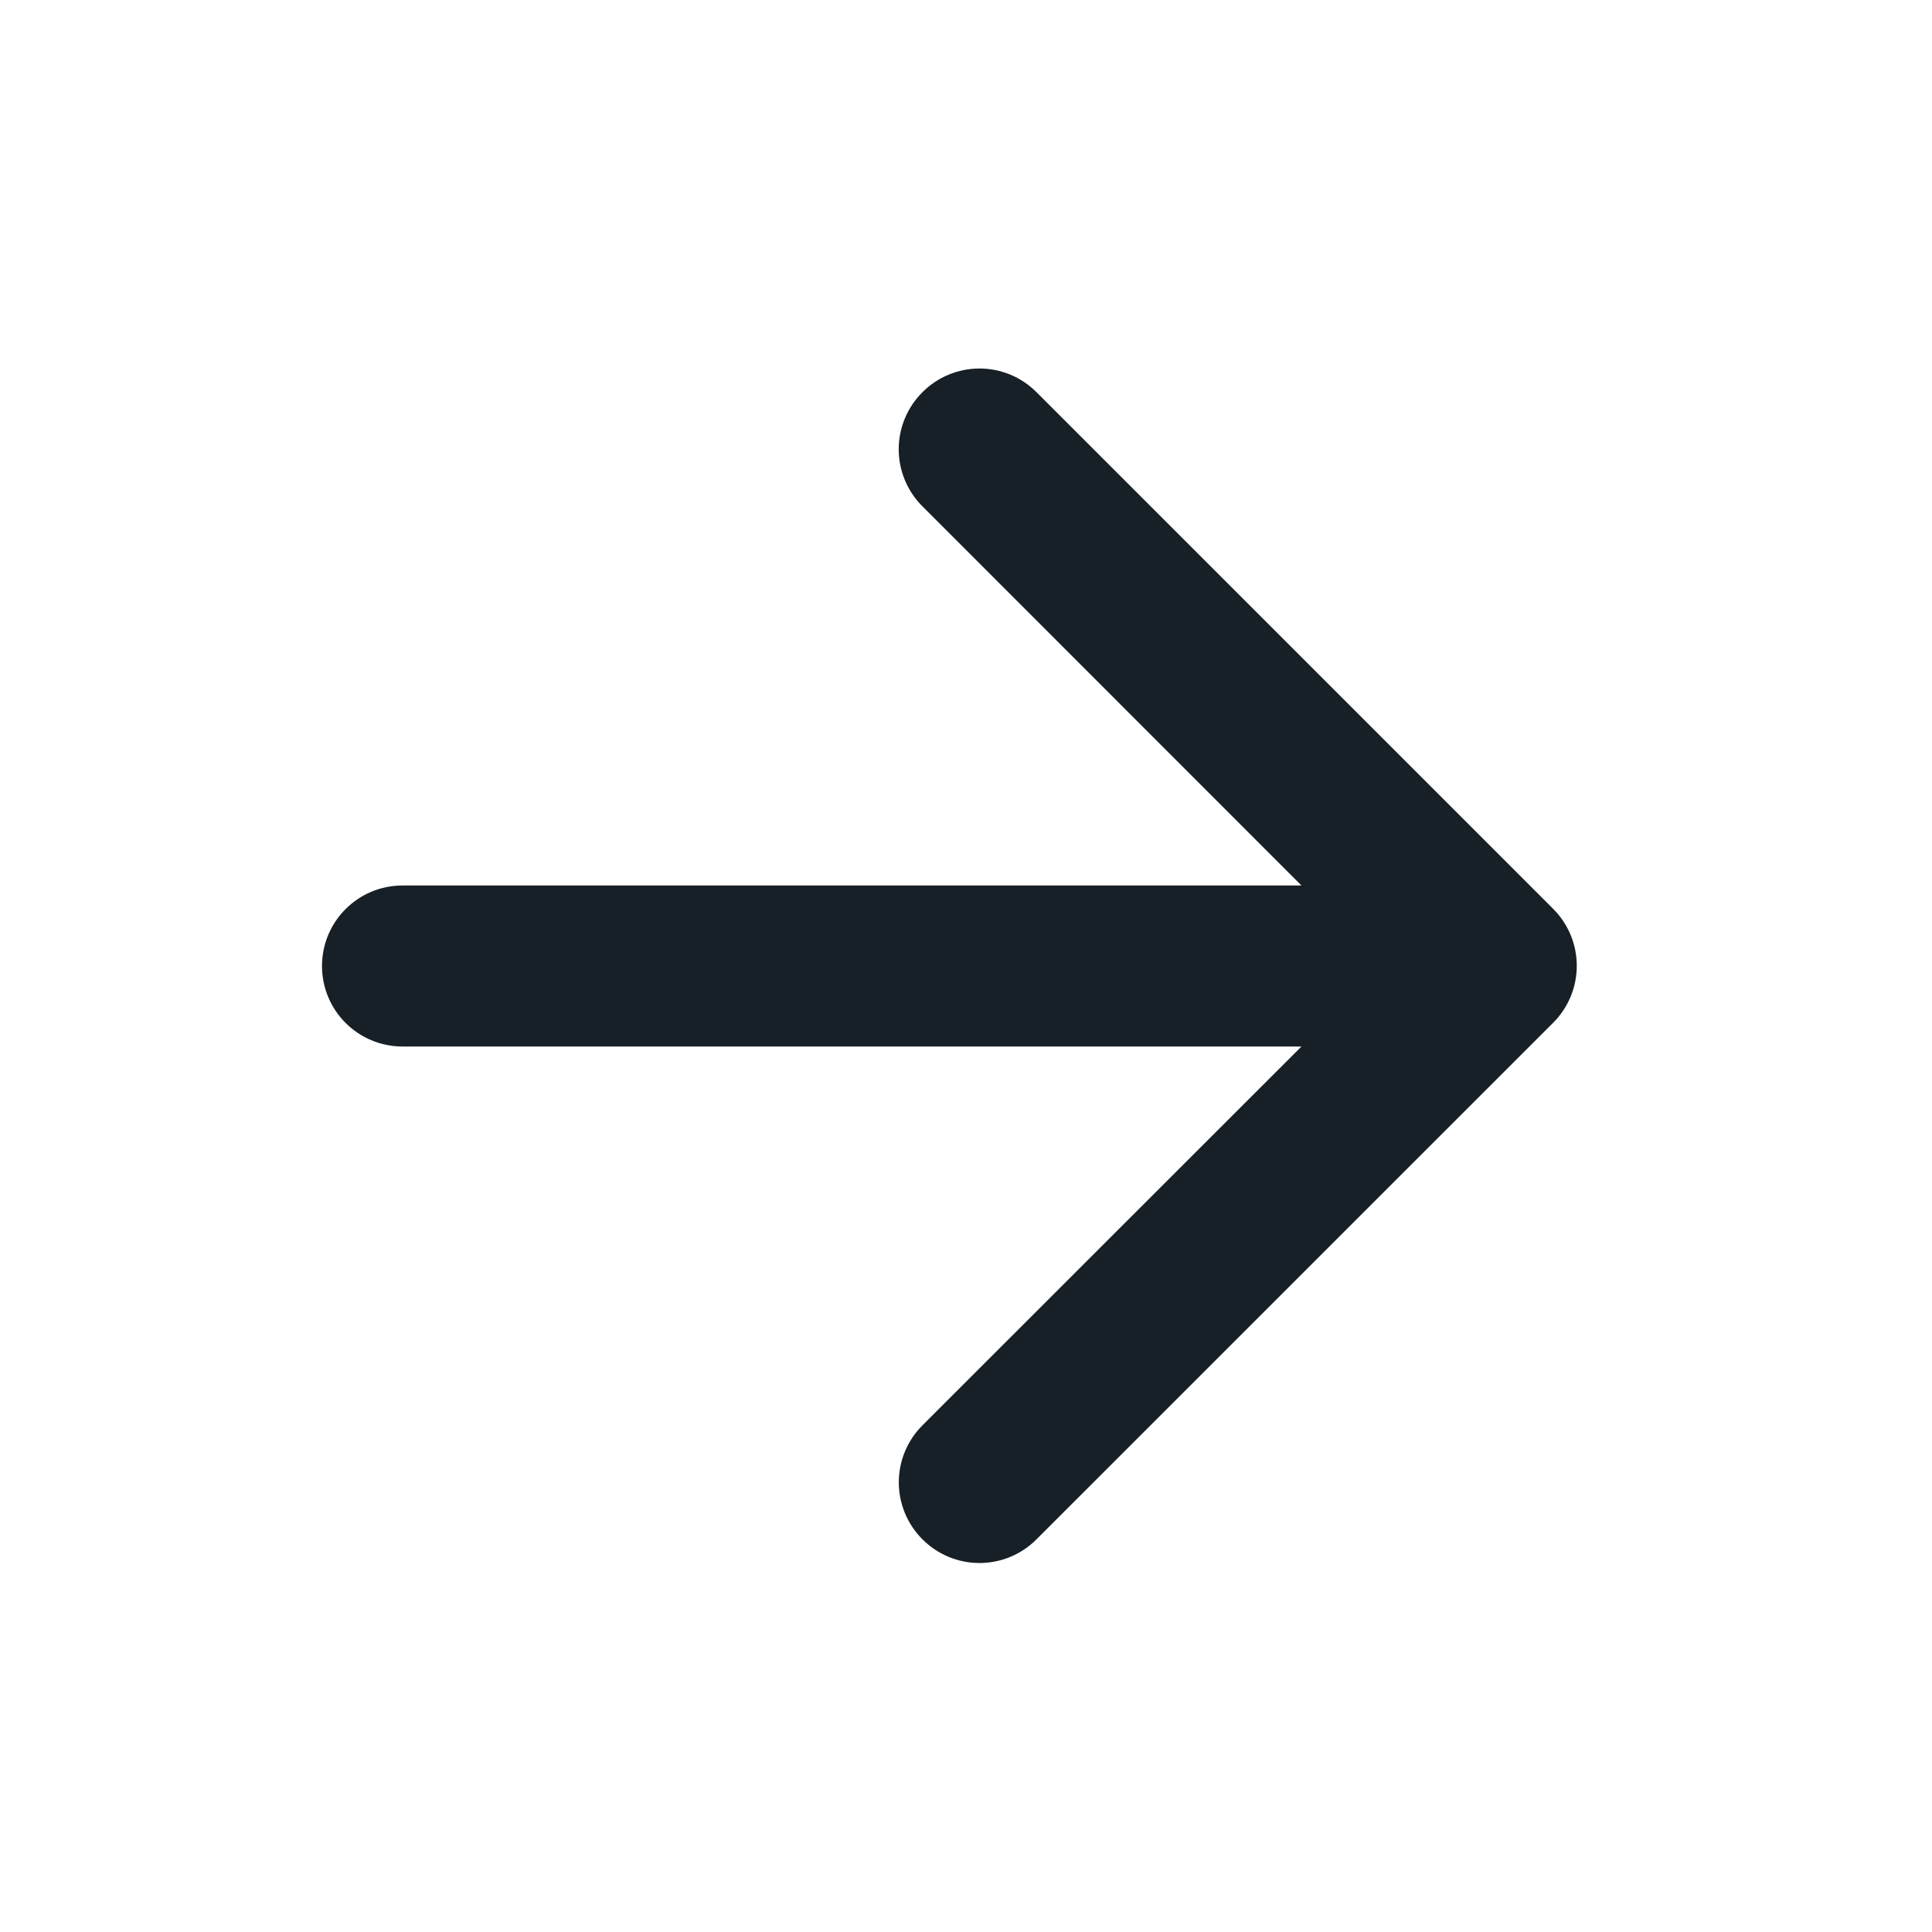
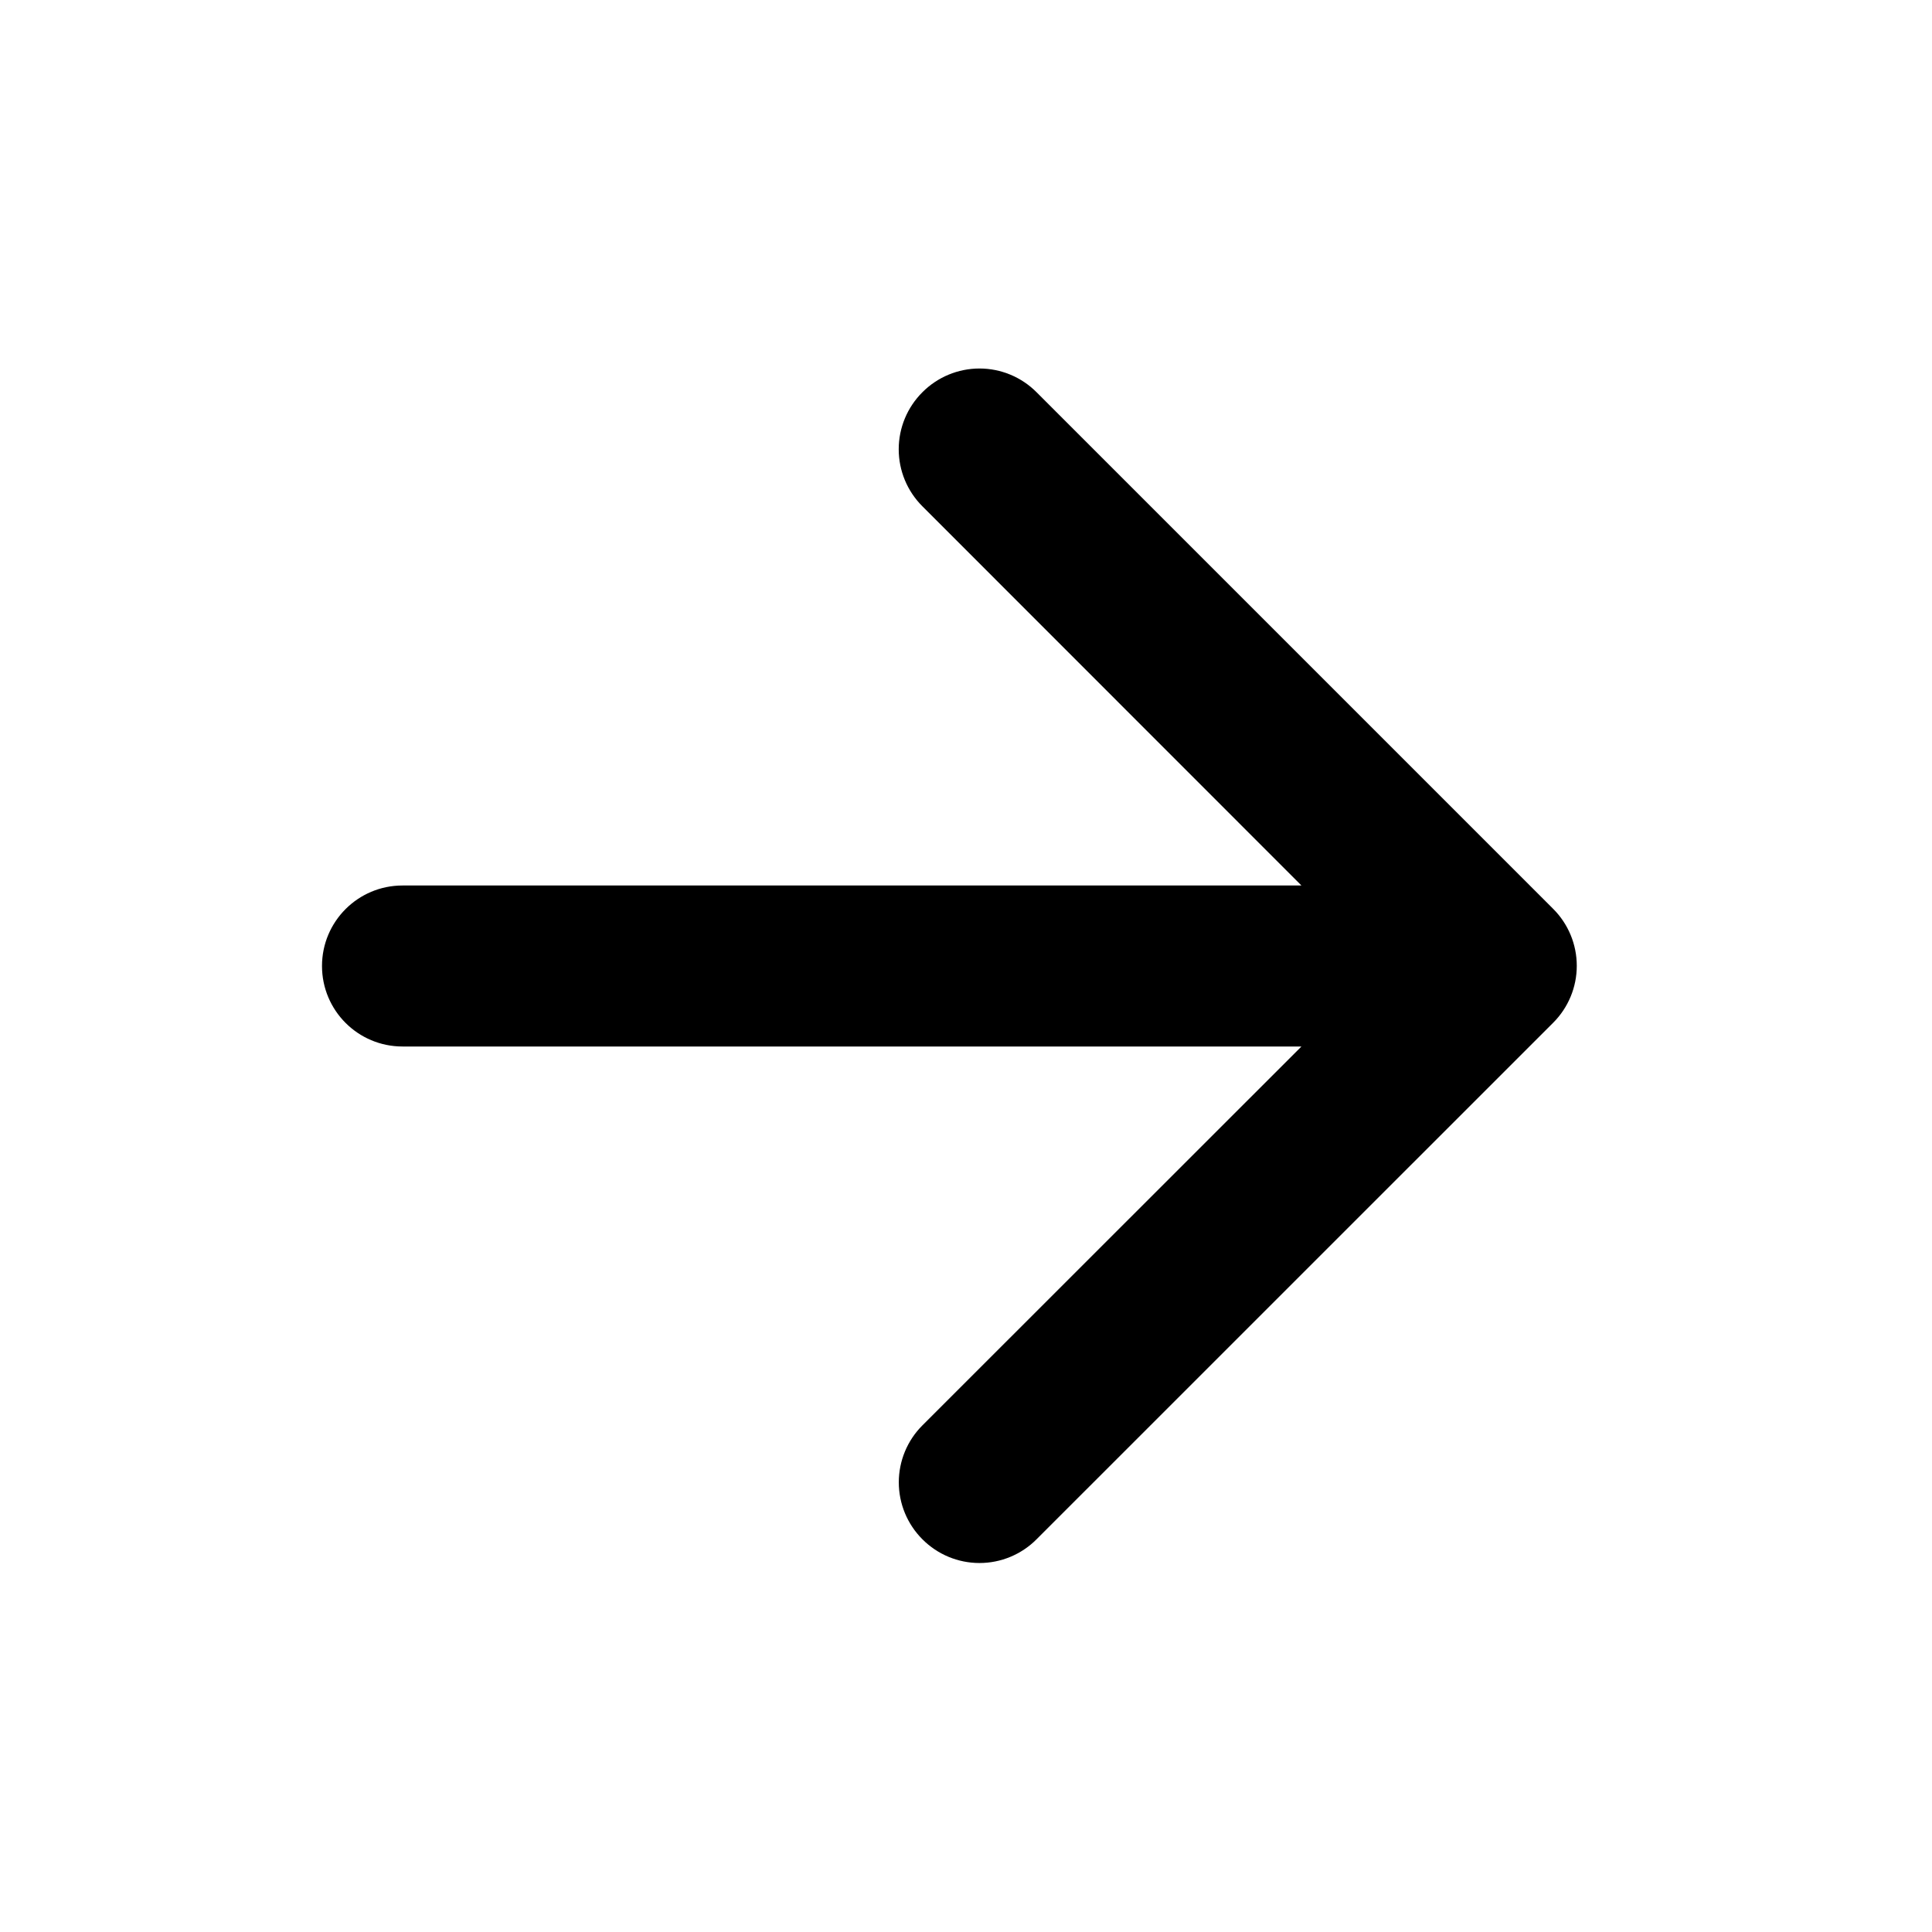
- <svg xmlns="http://www.w3.org/2000/svg" xmlns:xlink="http://www.w3.org/1999/xlink" viewBox="0 0 24 24">
-   <defs>
-     <path d="M5 11h11.167l-4.708-4.71a1 1 0 010-1.418 1 1 0 011.417 0l6.417 6.417a1 1 0 010 1.417l-6.417 6.416a1 1 0 01-1.417 0 1 1 0 010-1.416L16.167 13H5a1 1 0 010-2z" id="a" />
-   </defs>
-   <g fill="none" fill-rule="evenodd">
-     <path d="M24 0H0v24h24z" />
-     <use fill="#172026" fill-rule="nonzero" xlink:href="#a" />
-   </g>
+ <svg xmlns="http://www.w3.org/2000/svg" viewBox="0 0 24 24">
+   <path d="M5 11h11.167l-4.708-4.71a1 1 0 010-1.418 1 1 0 011.417 0l6.417 6.417a1 1 0 010 1.417l-6.417 6.416a1 1 0 01-1.417 0 1 1 0 010-1.416L16.167 13H5a1 1 0 010-2z" />
</svg>
